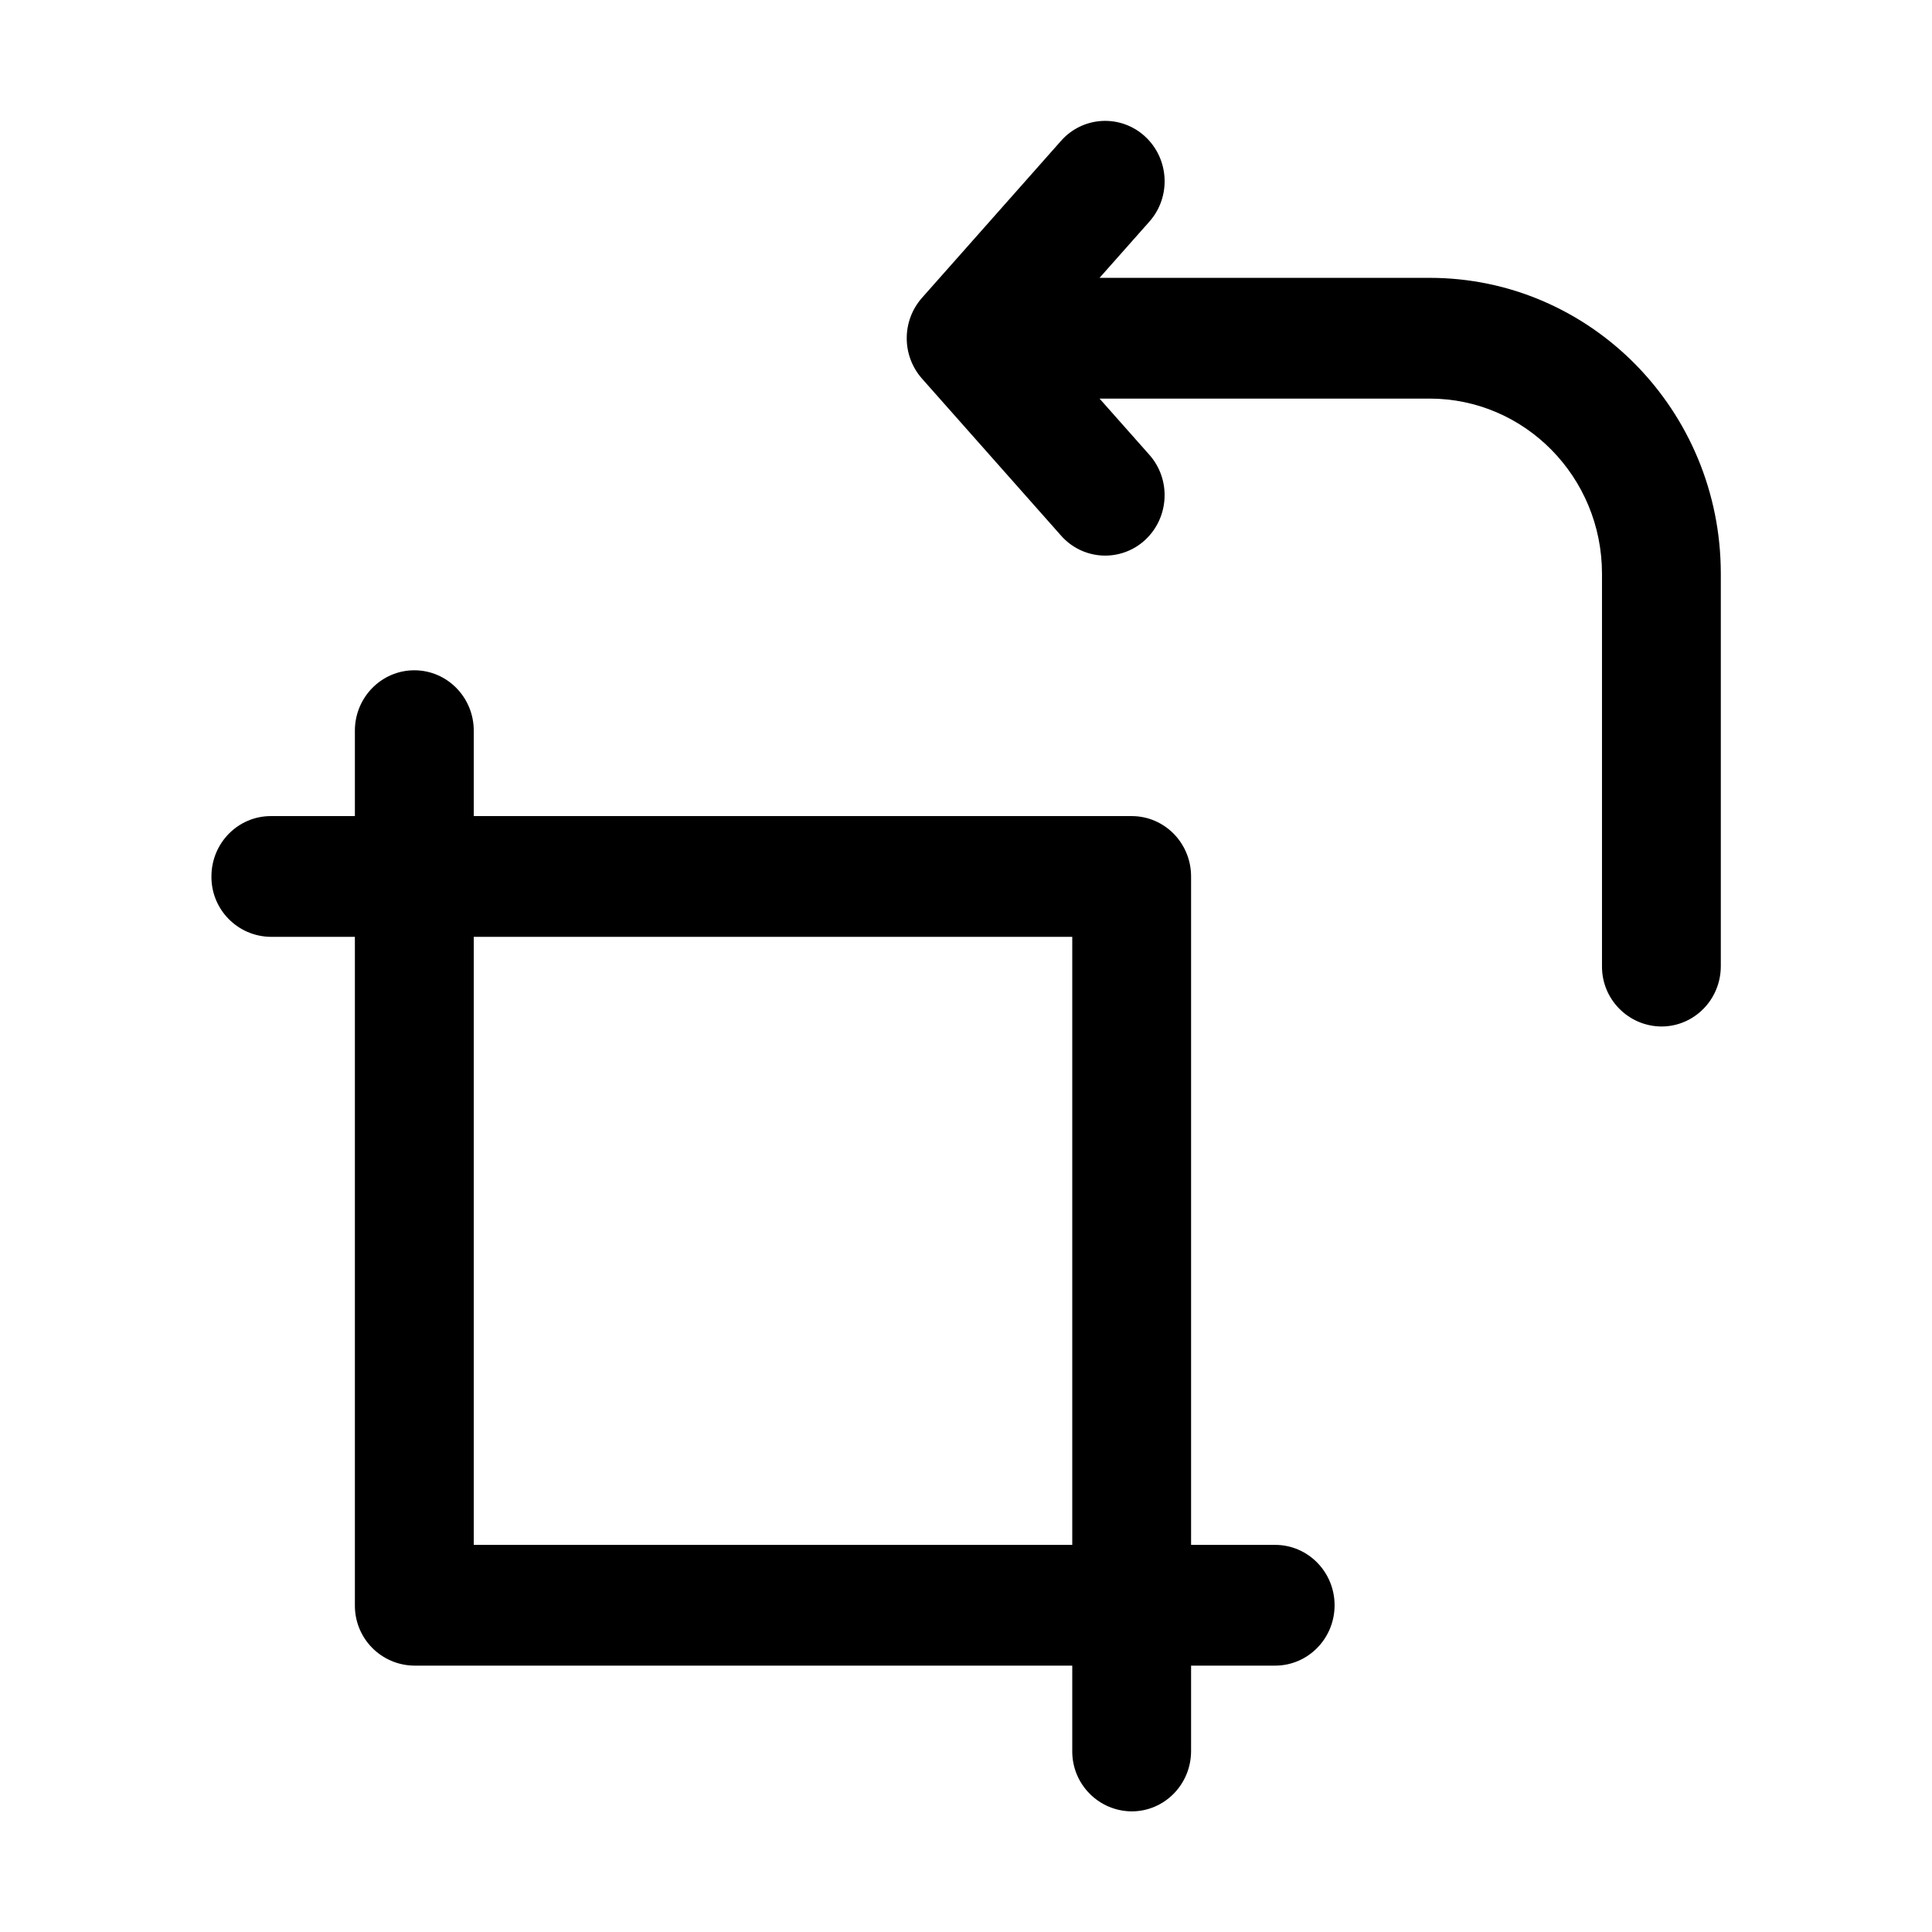
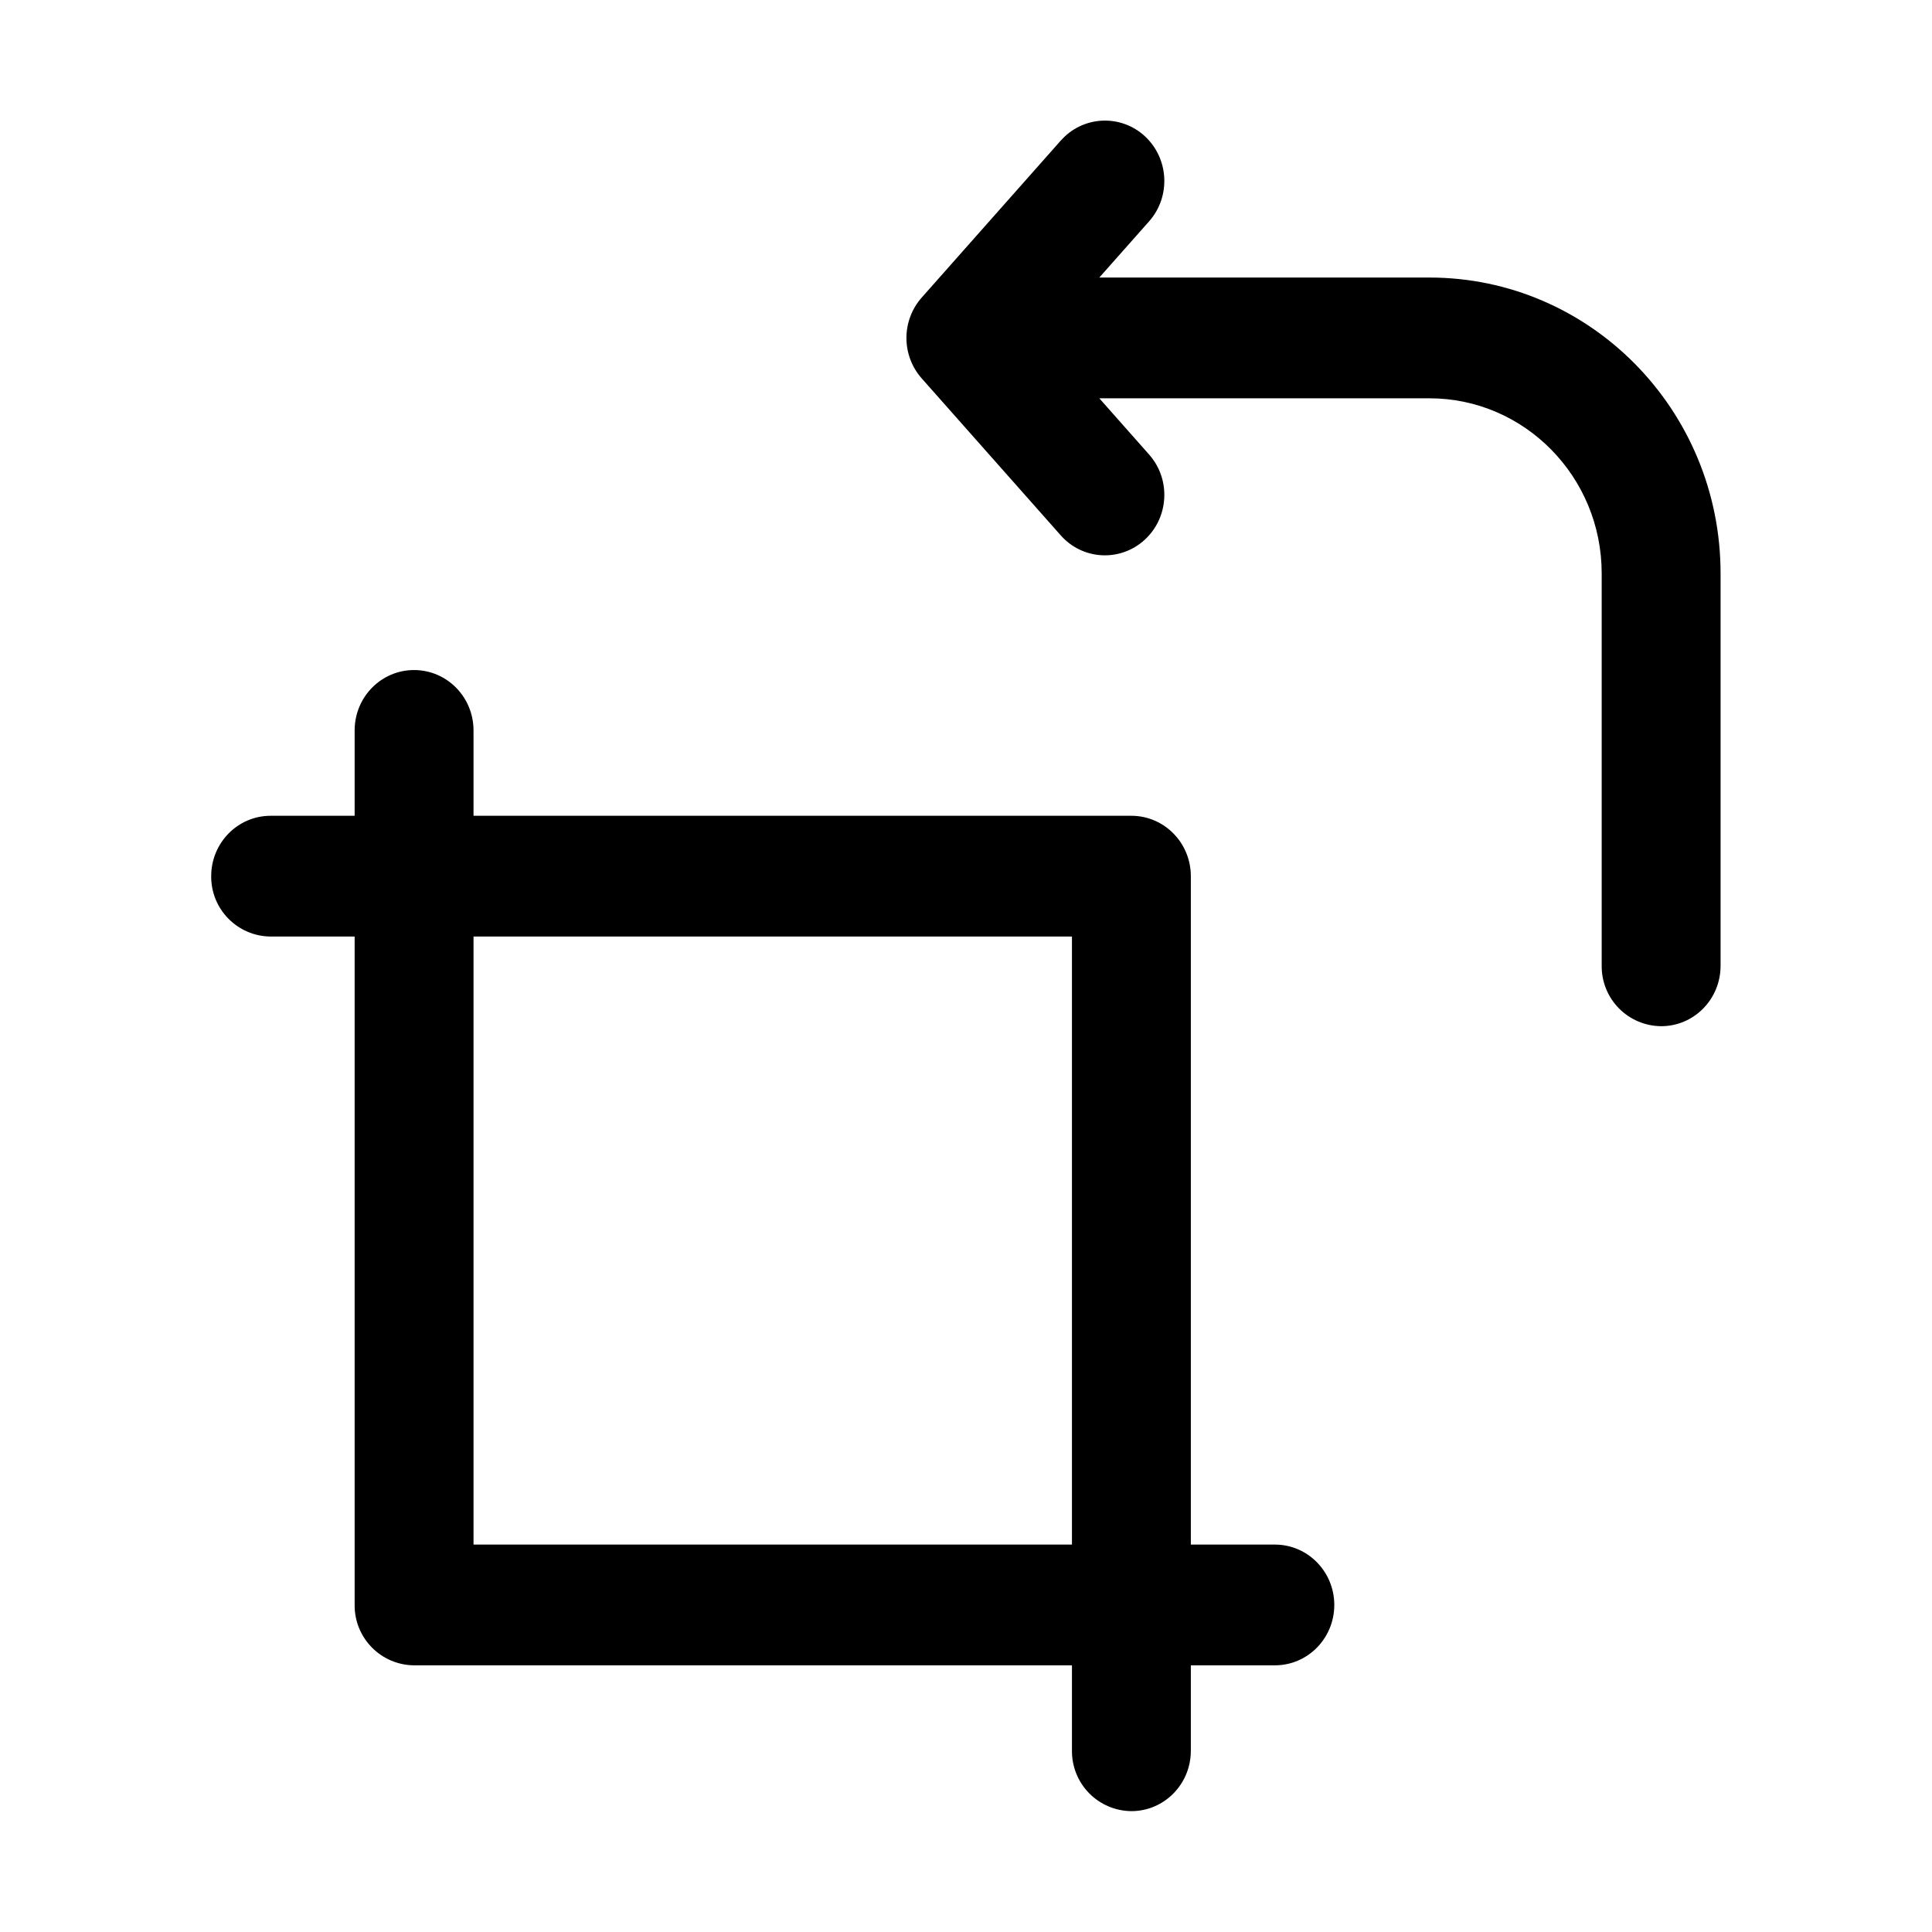
<svg xmlns="http://www.w3.org/2000/svg" width="32" height="32" fill="none">
-   <path fill="#000" d="M17.574 2.333a.973.973 0 0 1 1.39-.074c.404.37.437 1.002.073 1.412l-.825.931h5.467c2.664 0 4.823 2.194 4.823 4.9v6.5c0 .553-.44 1-.984 1a.992.992 0 0 1-.984-1v-6.5c0-1.601-1.278-2.9-2.855-2.9h-5.467l.825.931c.364.41.33 1.043-.073 1.413a.973.973 0 0 1-1.39-.075l-2.303-2.6a1.012 1.012 0 0 1 0-1.338l2.303-2.6Z" />
-   <path fill="#000" fill-rule="evenodd" d="M21.12 25.588c.544 0 .985.448.985 1s-.441 1-.985 1h-1.392v1.414c0 .553-.44 1-.984 1a.992.992 0 0 1-.984-1v-1.414H6.863a.992.992 0 0 1-.985-1V15.517H4.486a.992.992 0 0 1-.984-1c0-.553.44-1 .984-1h1.392v-1.415c0-.552.441-1 .985-1 .543 0 .984.448.984 1v1.415h10.897c.544 0 .984.447.984 1v11.071h1.392Zm-13.273 0h9.913V15.517H7.847v10.071Z" clip-rule="evenodd" />
+   <path fill="#000" d="M17.57 2.329a.973.973 0 0 1 1.39-.075c.403.37.436 1.002.072 1.413l-.824.93h5.467c2.663 0 4.823 2.194 4.823 4.9v6.5c0 .553-.44 1-.984 1a.992.992 0 0 1-.985-1v-6.5c0-1.6-1.278-2.9-2.854-2.9h-5.467l.825.932c.363.41.33 1.043-.074 1.412a.973.973 0 0 1-1.39-.074l-2.303-2.6a1.012 1.012 0 0 1 0-1.338l2.303-2.6Z" />
+   <path fill="#000" fill-rule="evenodd" d="M21.116 25.583c.544 0 .984.448.984 1 0 .553-.44 1-.984 1h-1.392v1.415c0 .552-.44 1-.984 1a.992.992 0 0 1-.985-1v-1.415H6.858a.992.992 0 0 1-.984-1V15.512H4.482a.992.992 0 0 1-.984-1c0-.552.44-1 .984-1h1.392v-1.414c0-.553.44-1 .984-1s.985.447.985 1v1.414H18.74c.543 0 .984.448.984 1v11.071h1.392Zm-13.273 0h9.912V15.512H7.843v10.071Z" clip-rule="evenodd" />
</svg>
